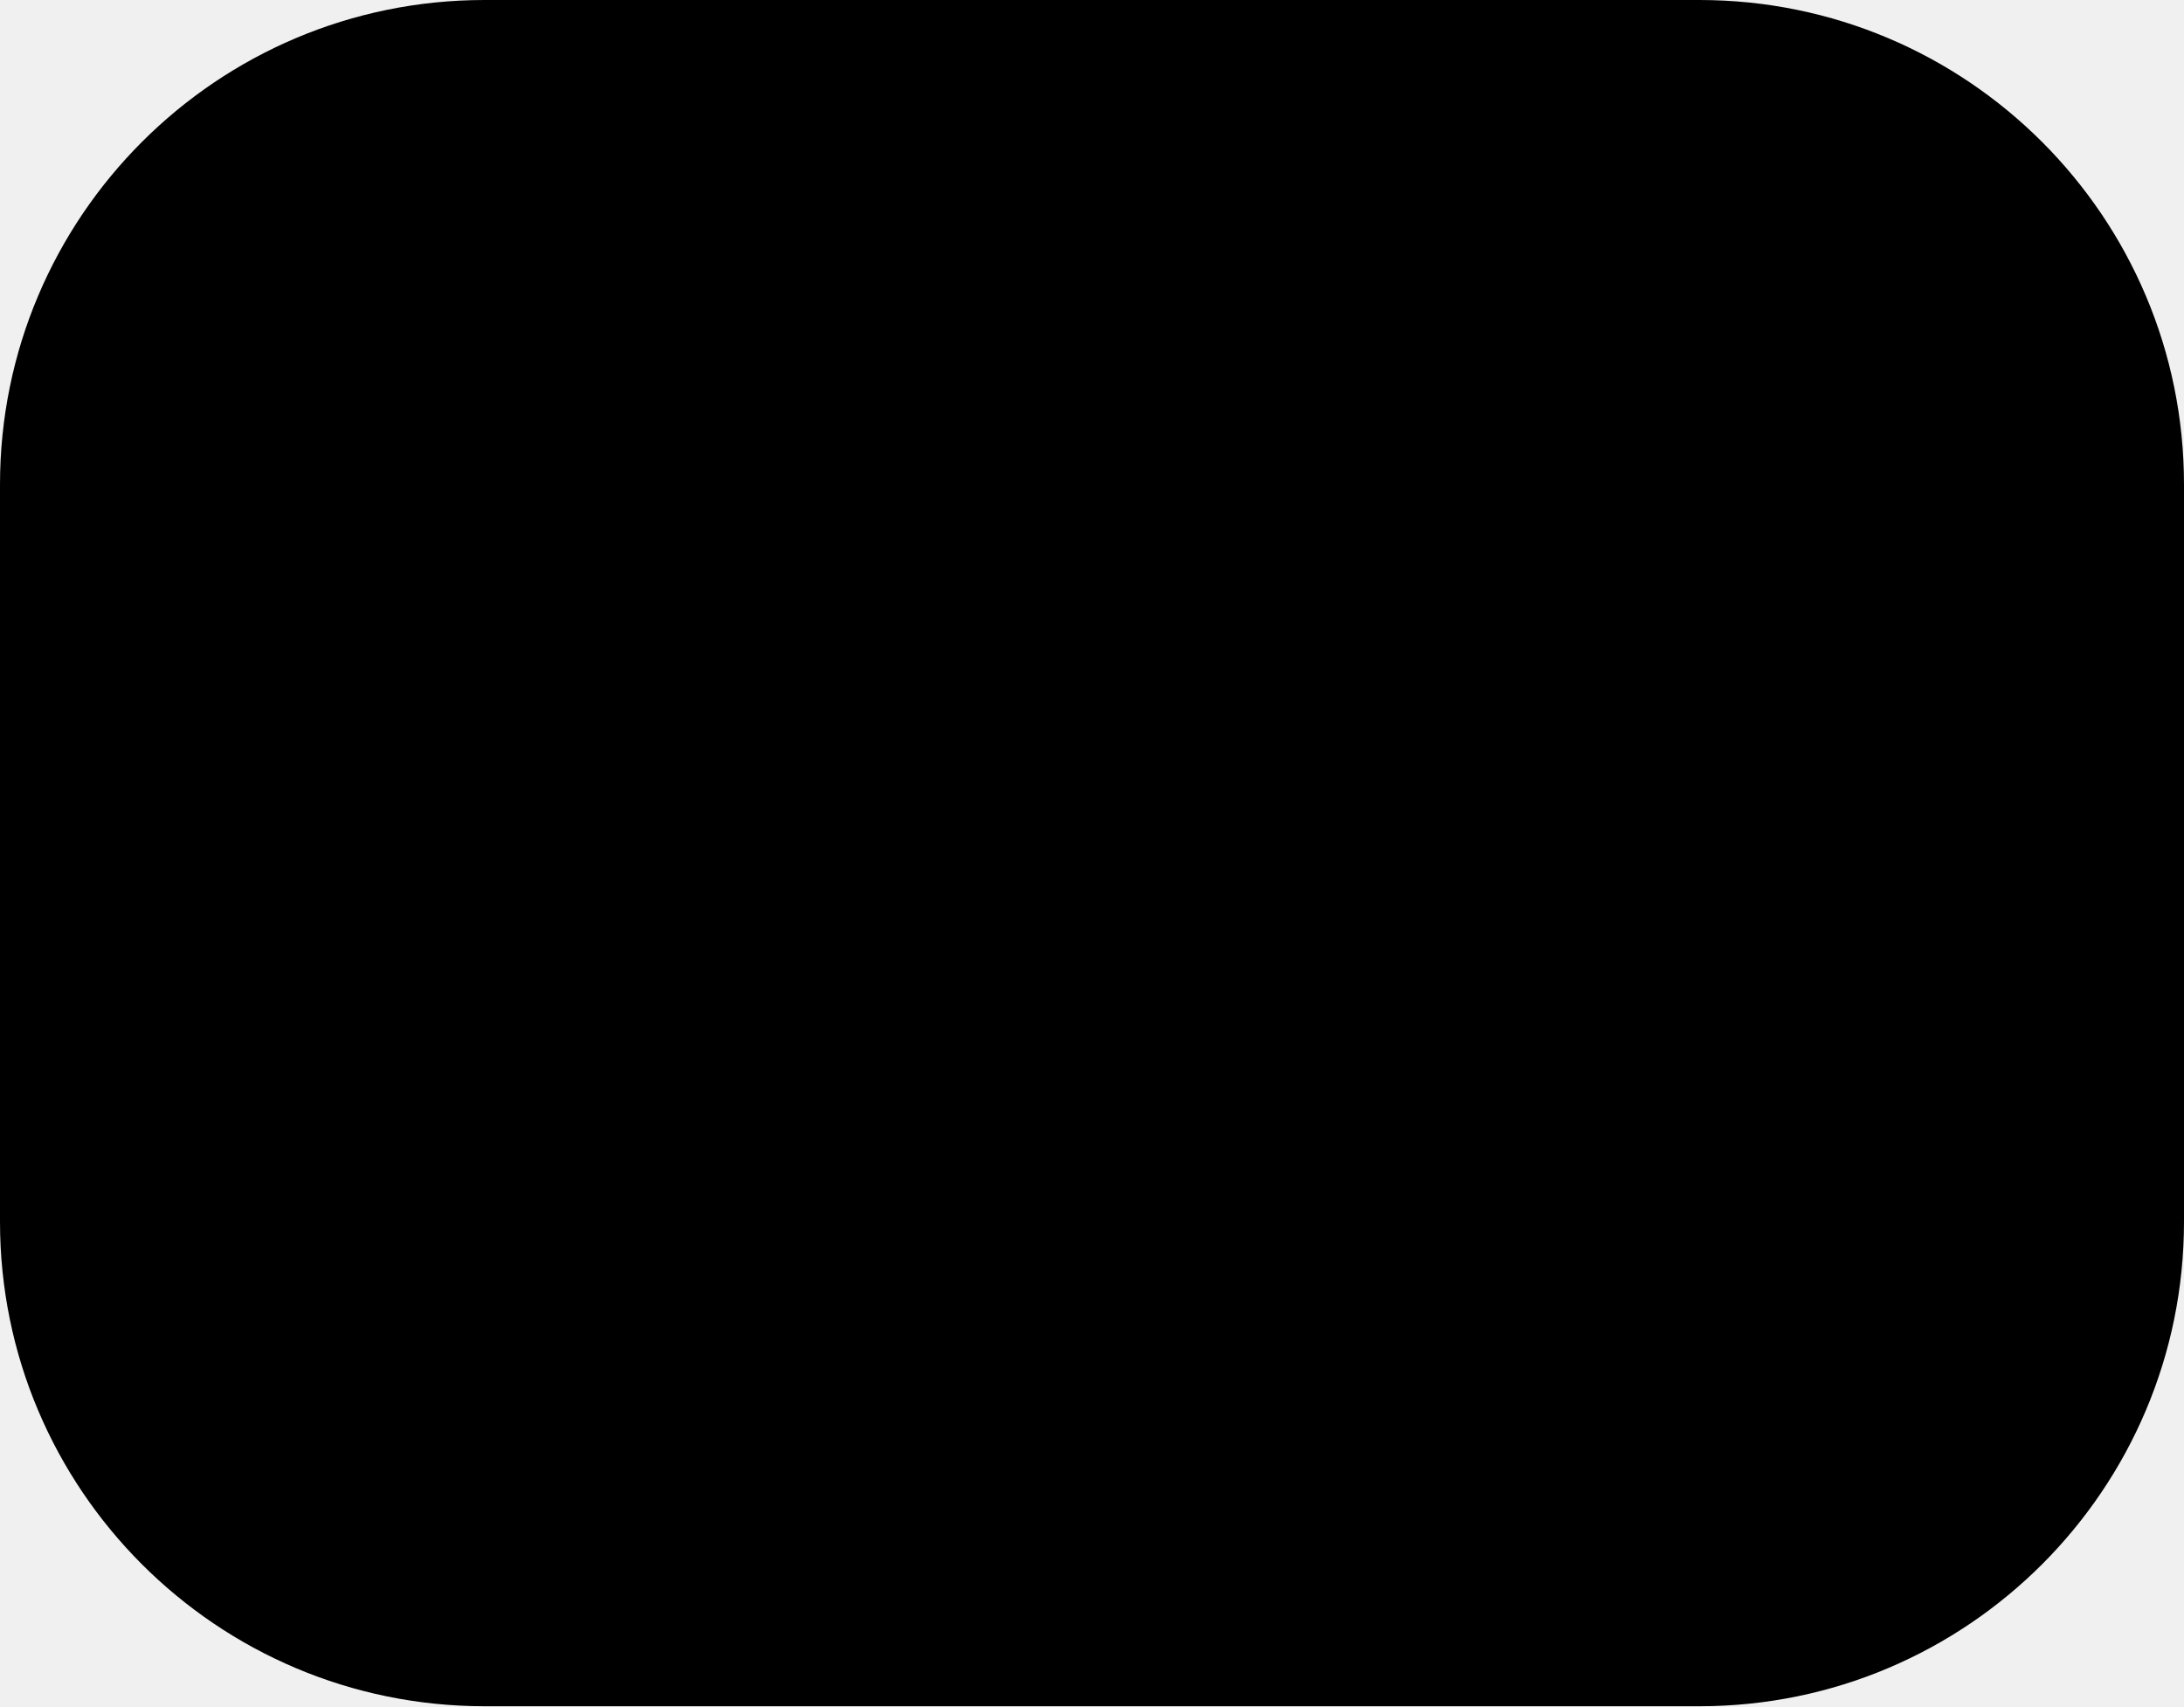
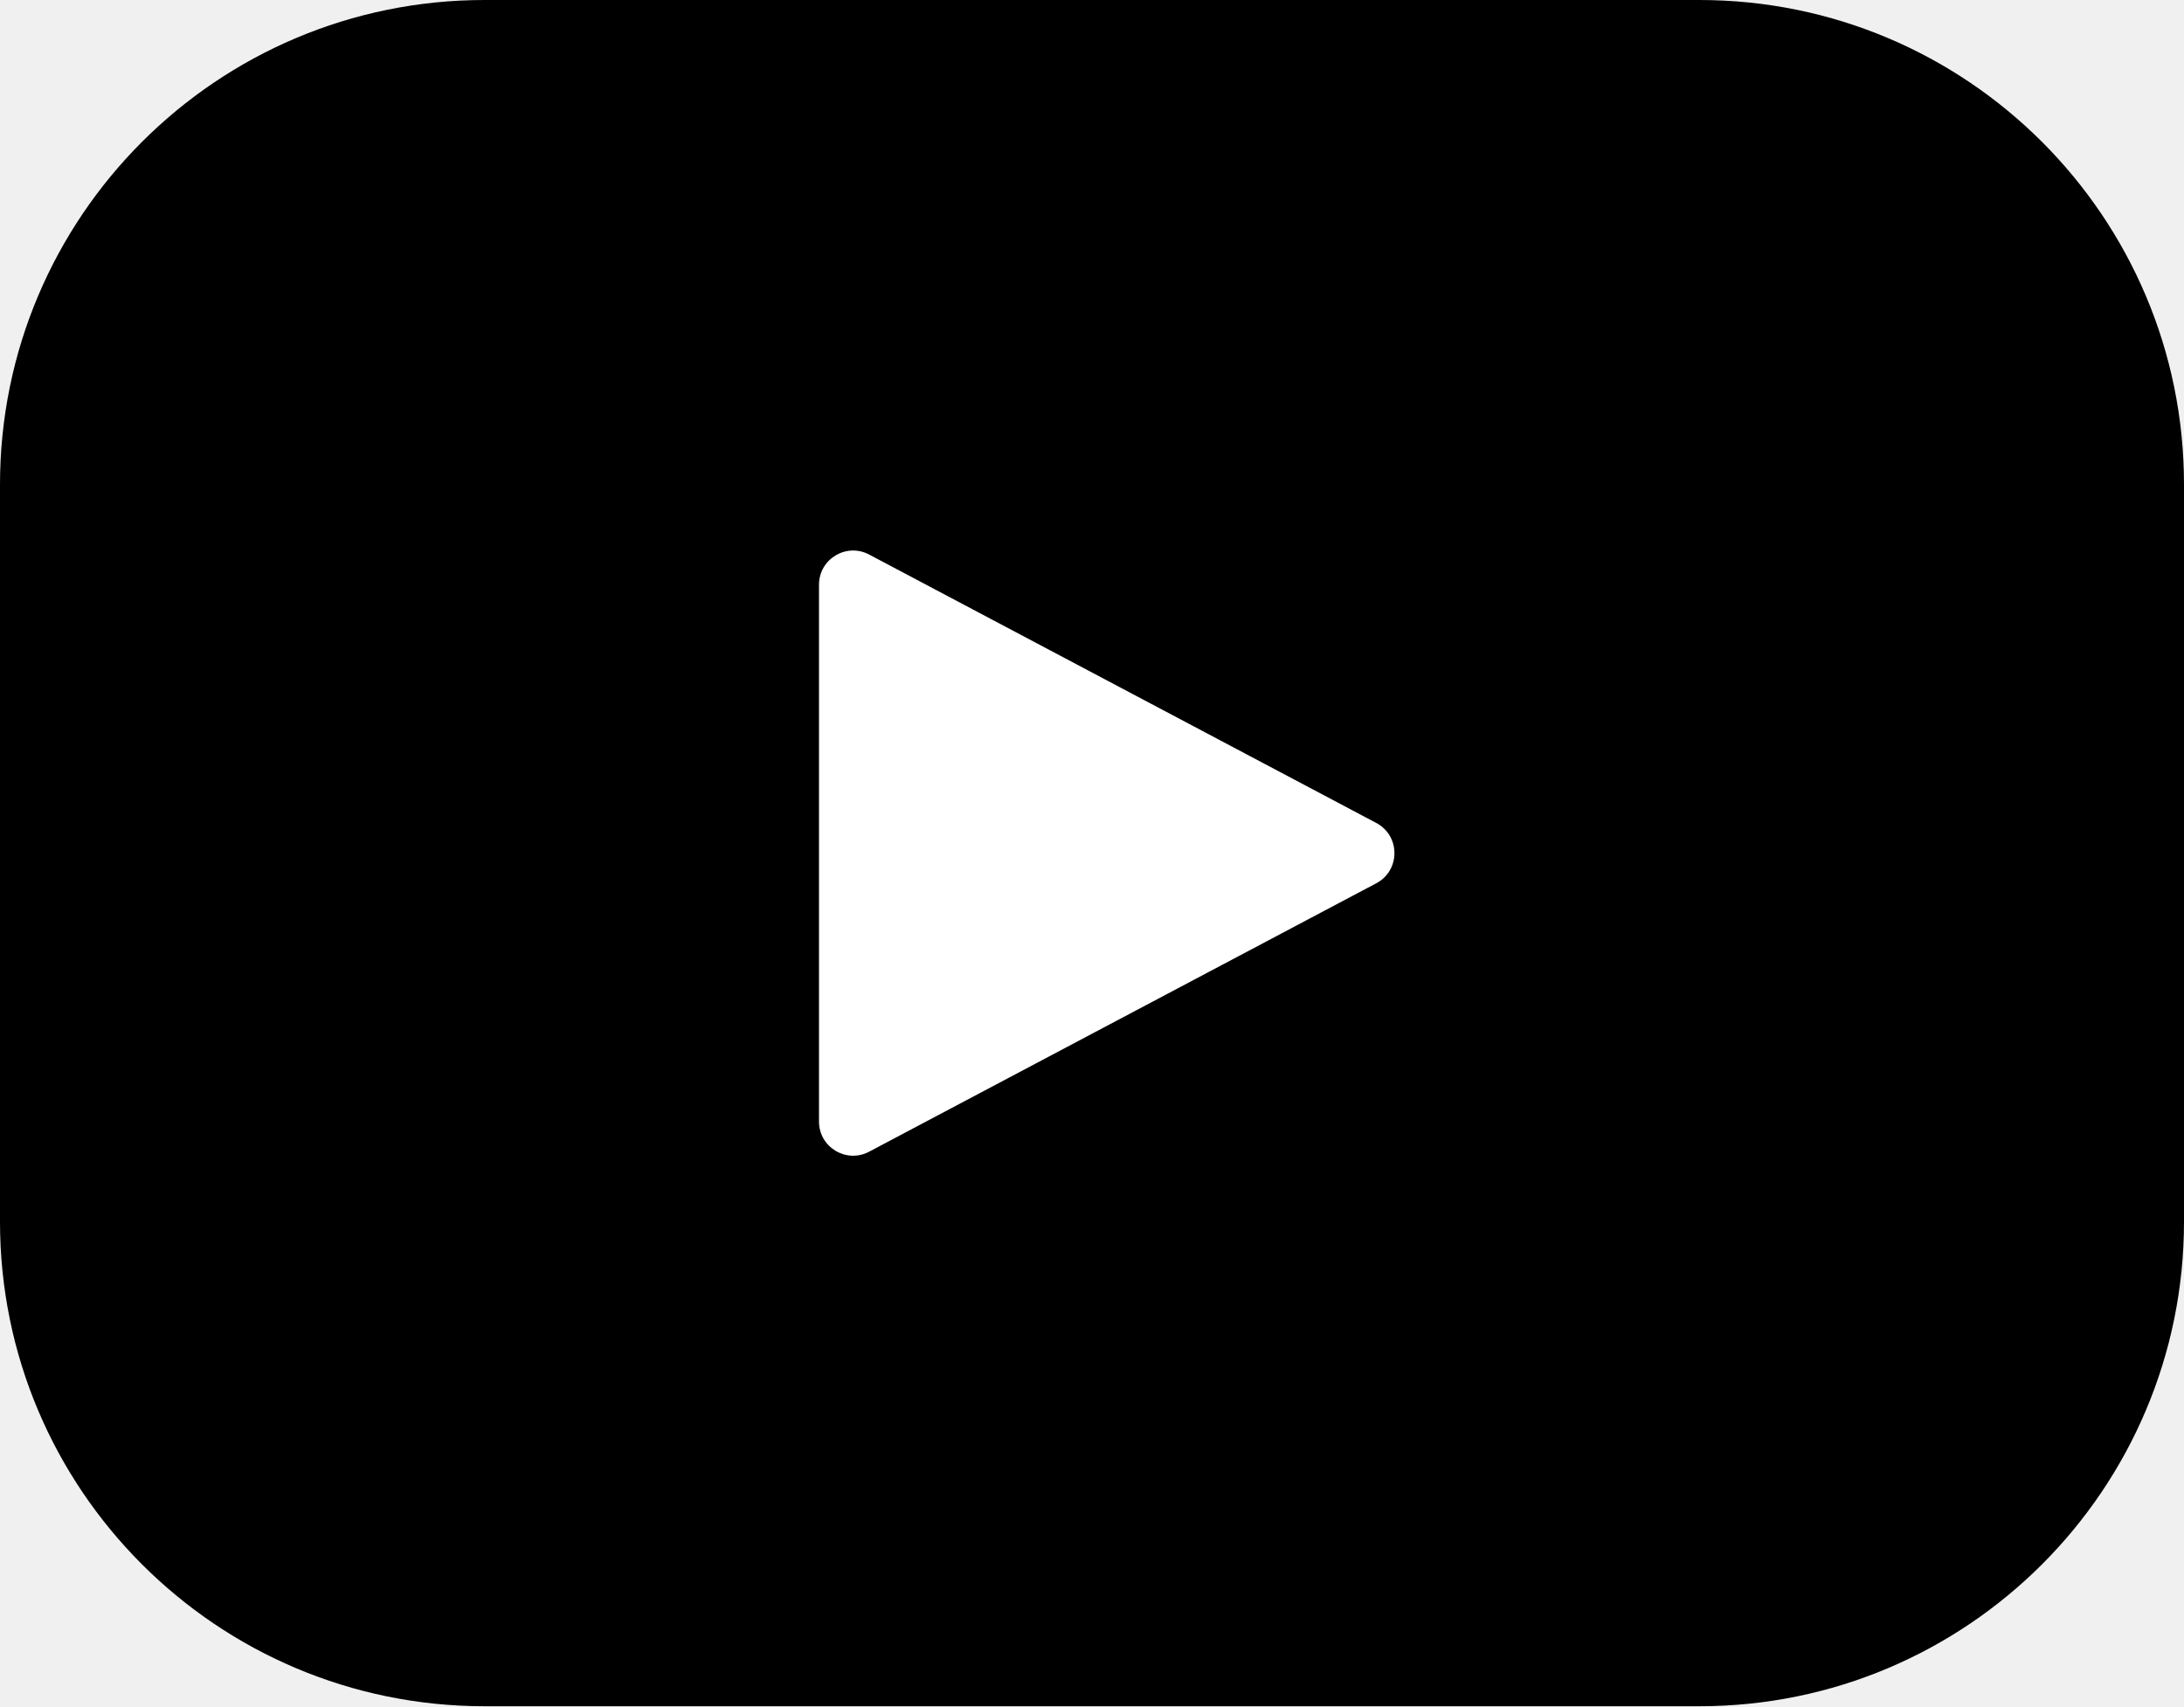
<svg xmlns="http://www.w3.org/2000/svg" width="32" height="25" viewBox="0 0 32 25">
  <g clip-path="url(#clip0_1569_67)">
    <rect width="32" height="25" rx="7.1" />
-     <path d="M20.165 12.942C20.52 12.754 20.52 12.246 20.165 12.058L12.734 8.125C12.401 7.949 12 8.19 12 8.567V16.433C12 16.81 12.401 17.051 12.734 16.875L20.165 12.942Z" />
+     <path d="M20.165 12.942C20.52 12.754 20.52 12.246 20.165 12.058L12.734 8.125C12.401 7.949 12 8.19 12 8.567V16.433C12 16.81 12.401 17.051 12.734 16.875L20.165 12.942Z" fill="white" />
  </g>
  <defs>
    <clipPath id="clip0_1569_67">
-       <rect width="32" height="25" rx="7.1" />
+       <rect width="32" height="25" rx="7.1" fill="white" />
    </clipPath>
  </defs>
</svg>
